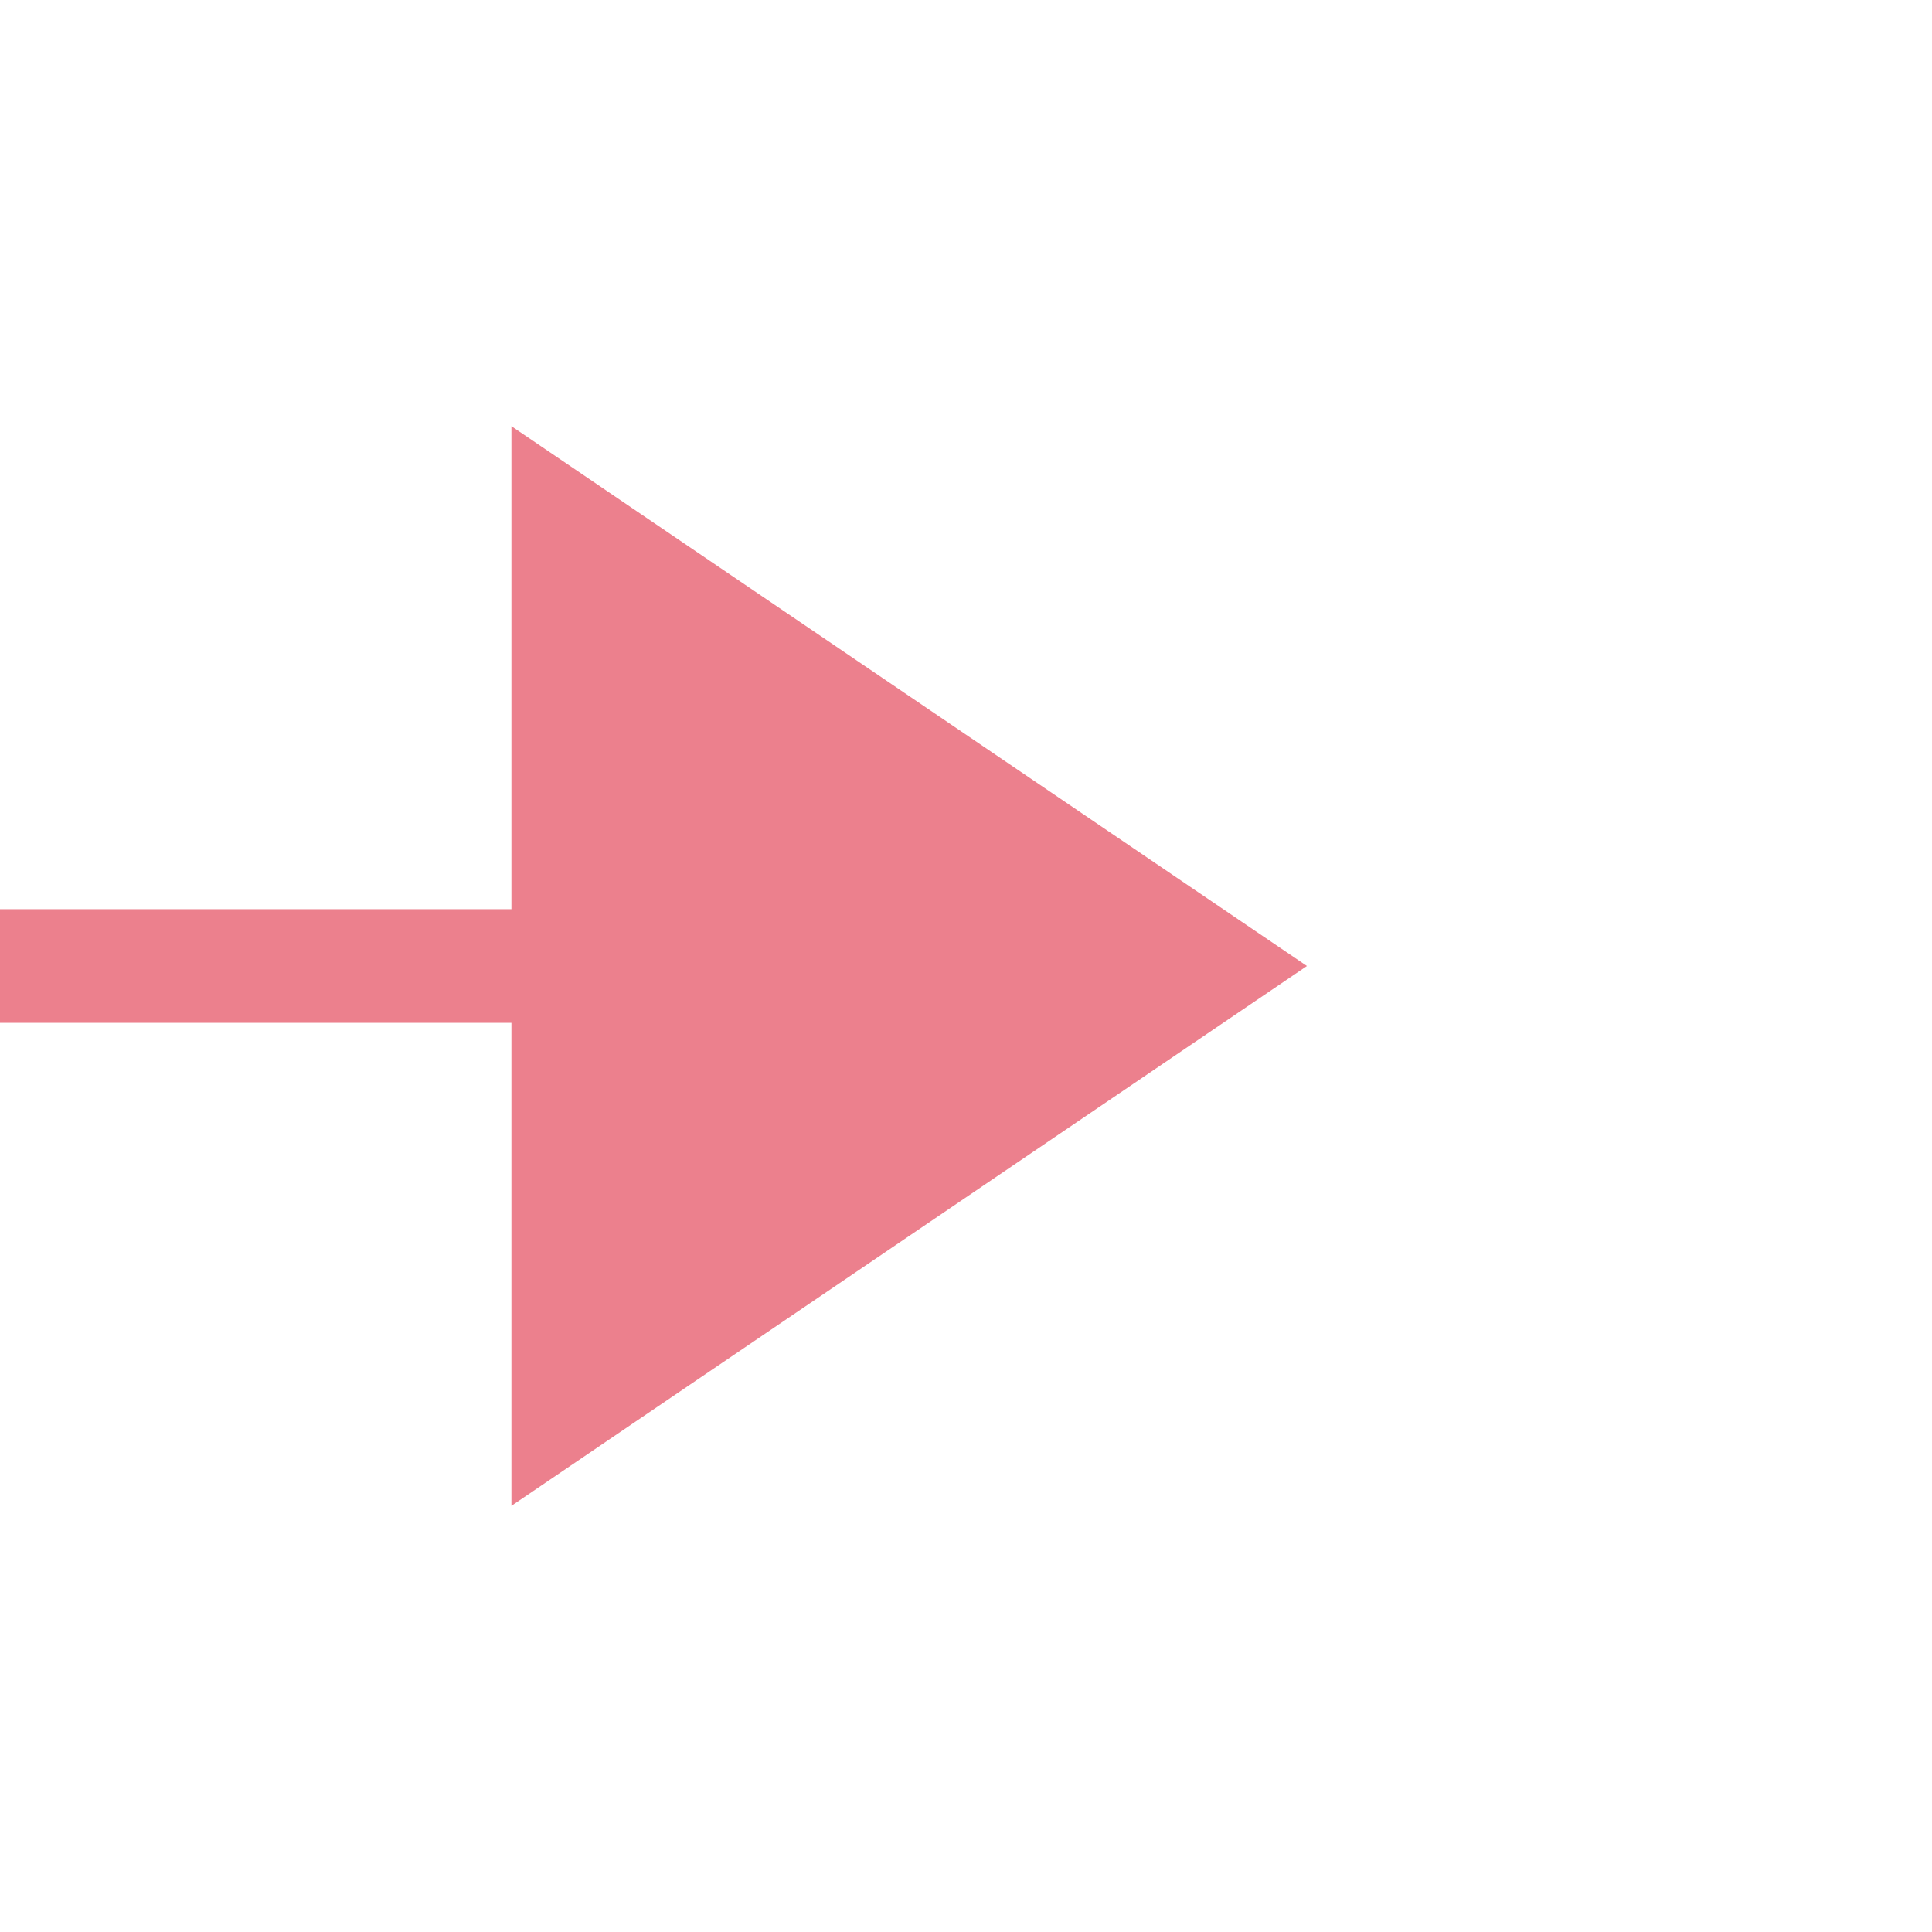
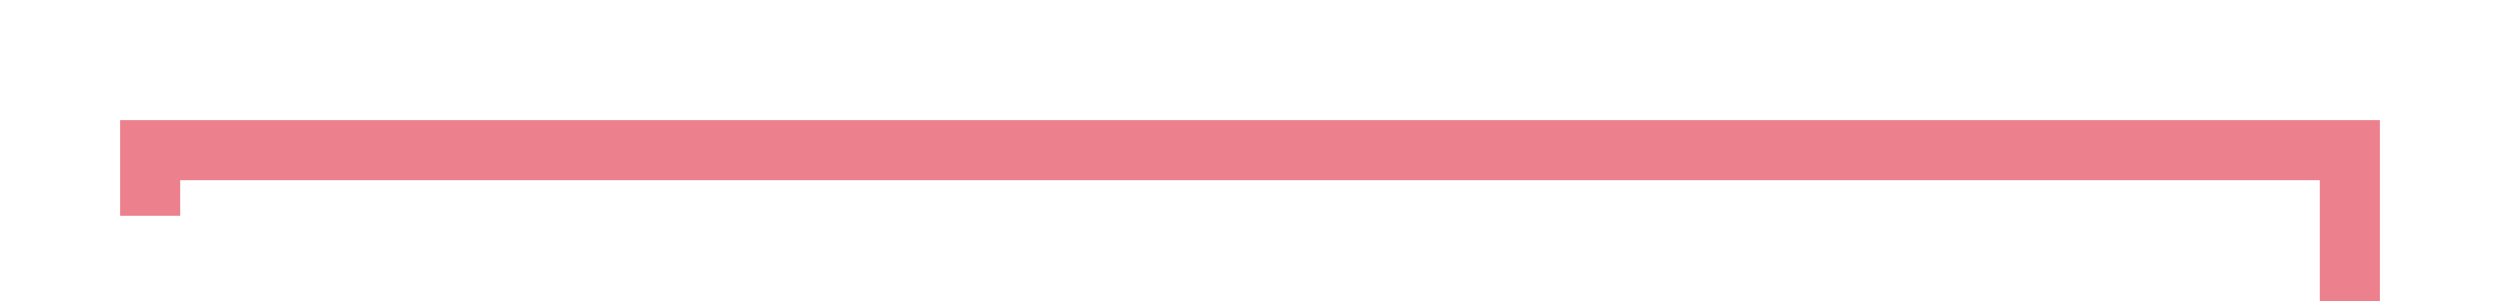
- <svg xmlns="http://www.w3.org/2000/svg" version="1.1" width="34px" height="34px" preserveAspectRatio="xMinYMid meet" viewBox="734 372  34 32">
-   <path d="M 715 388  L 745 388  " stroke-width="2" stroke="#ec808d" fill="none" />
-   <path d="M 743 397.5  L 757 388  L 743 378.5  L 743 397.5  Z " fill-rule="nonzero" fill="#ec808d" stroke="none" />
+ <svg xmlns="http://www.w3.org/2000/svg" version="1.1" width="83.237px" height="10px" preserveAspectRatio="xMinYMid meet" viewBox="242 359.816  83.237 8">
+   <path d="M 247 366  L 247 363.816  L 320.237 363.816  L 320.237 421.921  " stroke-width="2" stroke="#ec808d" fill="none" />
+   <path d="M 310.737 419.921  L 320.237 433.921  L 329.737 419.921  L 310.737 419.921  Z " fill-rule="nonzero" fill="#ec808d" stroke="none" />
</svg>
